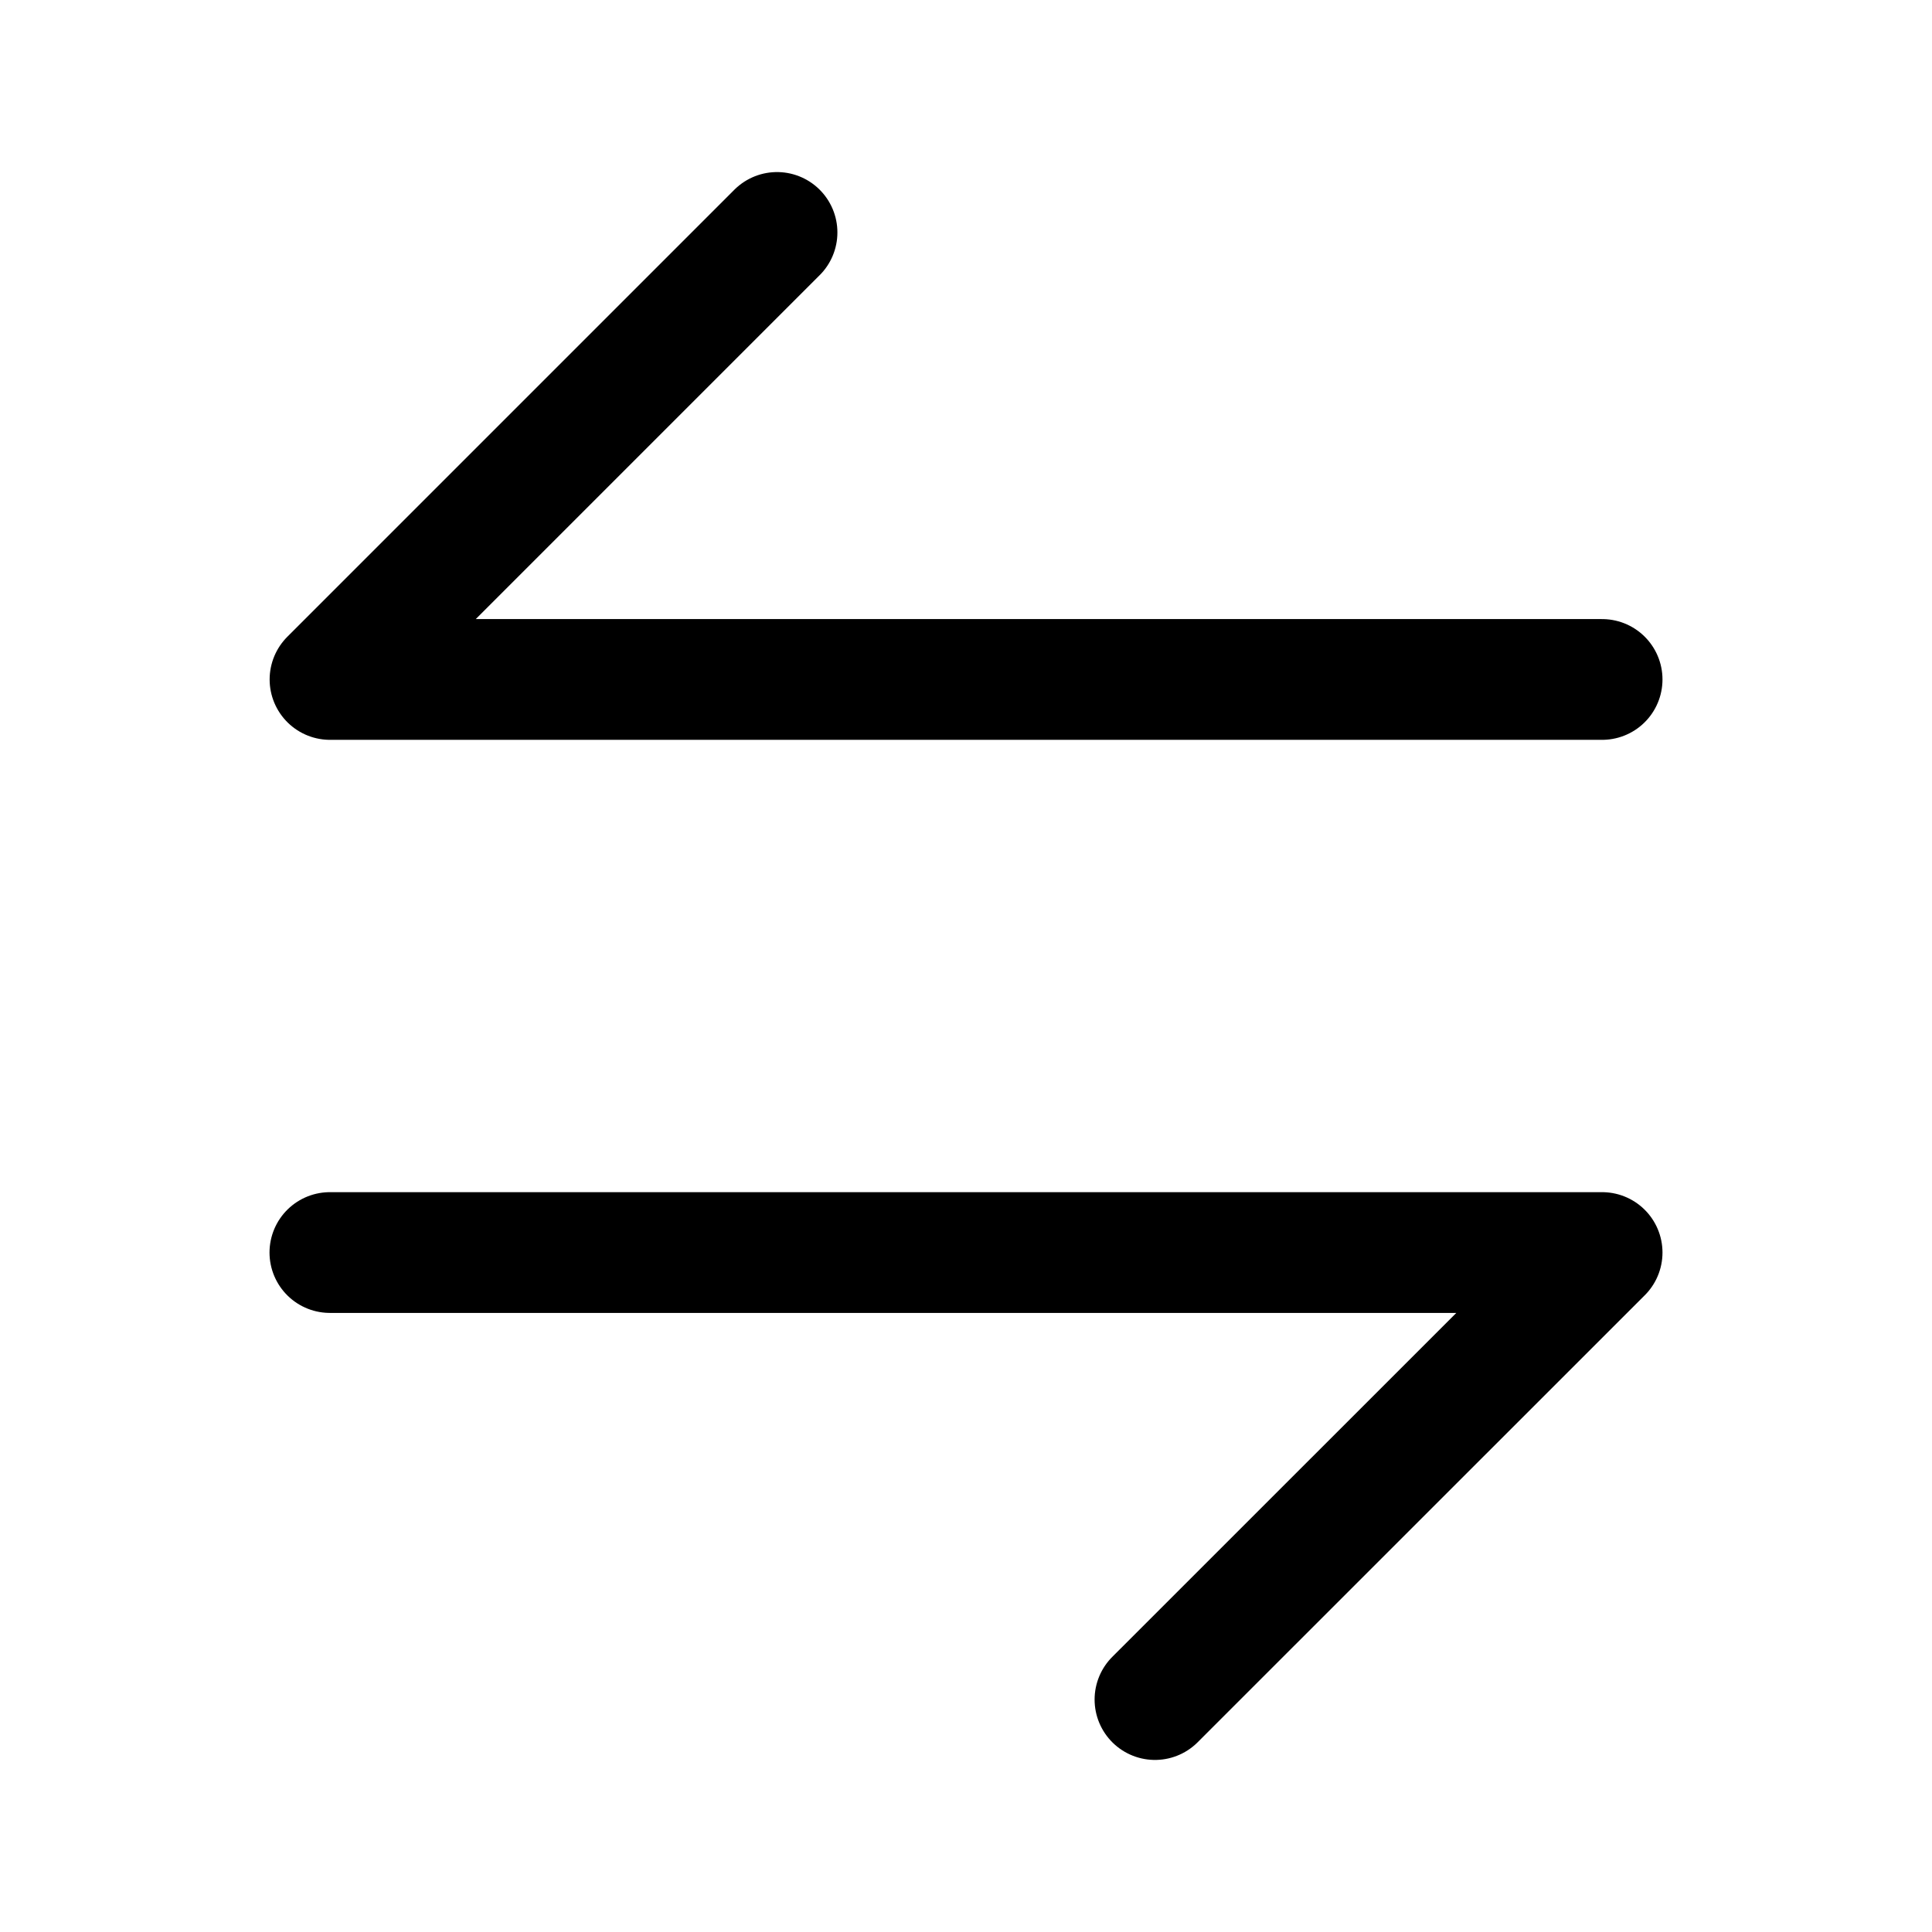
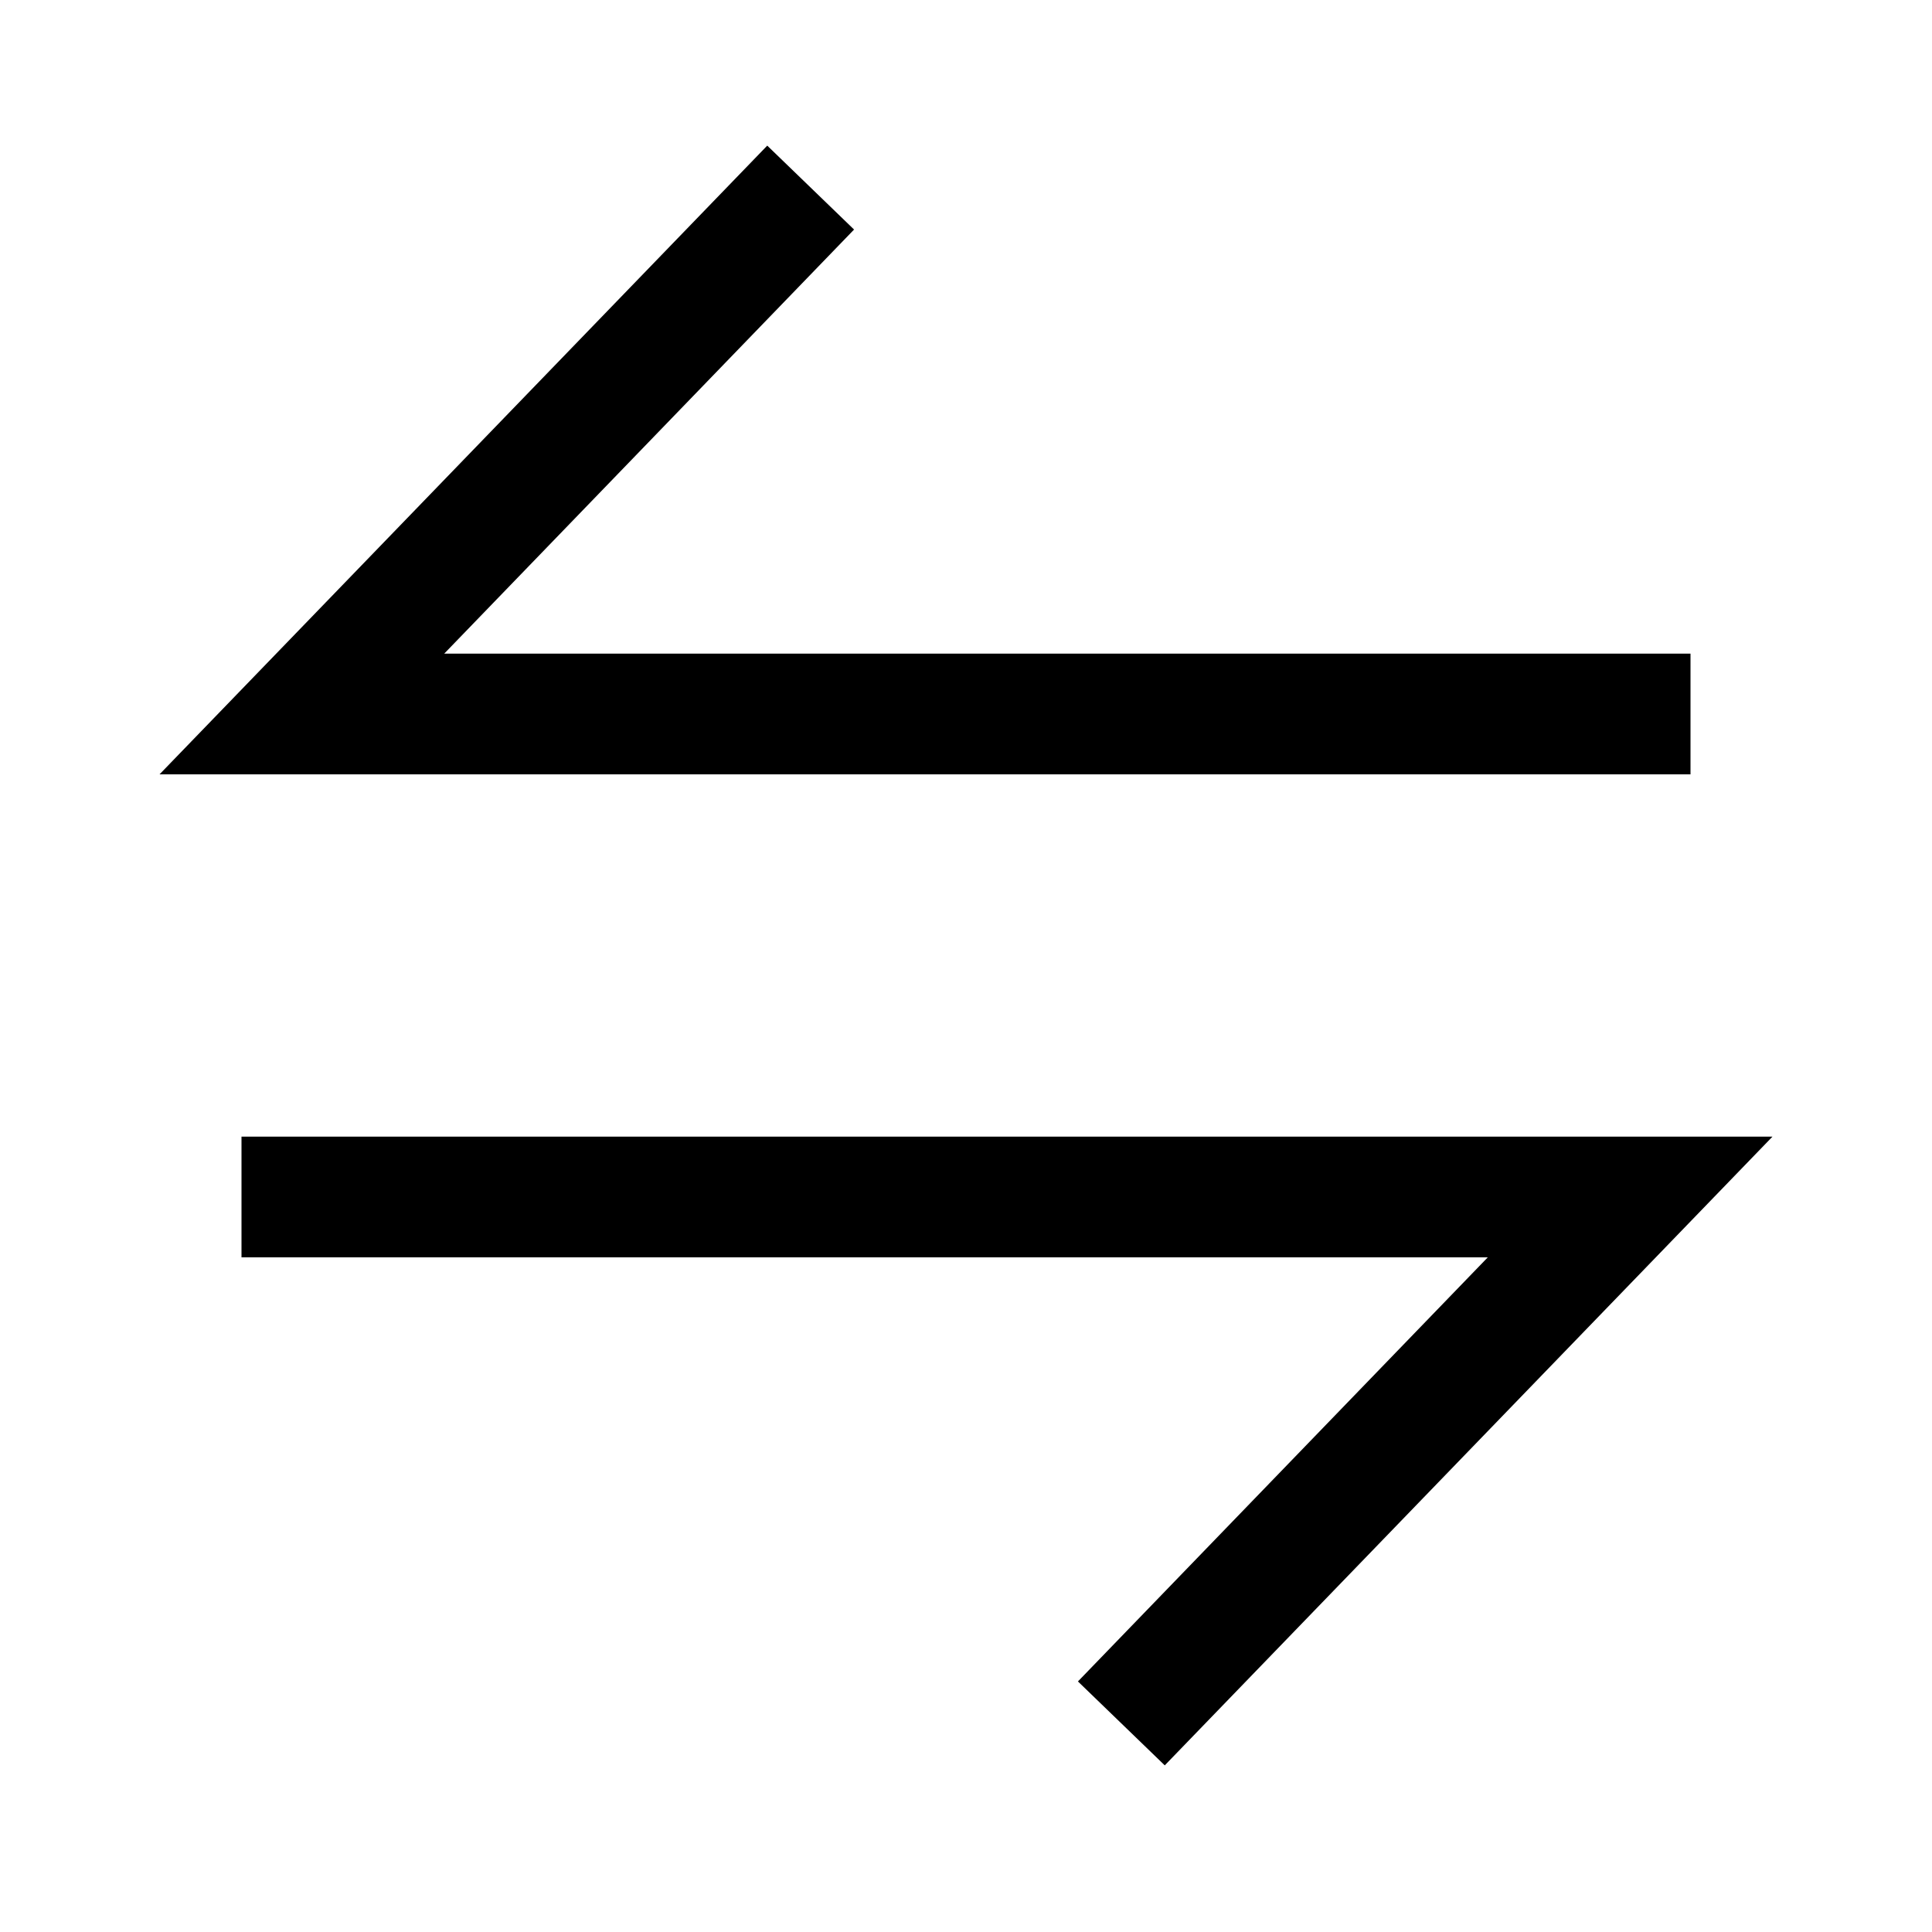
- <svg xmlns="http://www.w3.org/2000/svg" width="16" height="16" viewBox="0 0 16 16" fill="none">
-   <path d="M2.732 10.373L13.268 10.373L9.565 14.075" stroke="black" stroke-linecap="round" stroke-linejoin="round" />
-   <path d="M13.268 5.627L2.733 5.627L6.435 1.925" stroke="black" stroke-linecap="round" stroke-linejoin="round" />
+ <svg xmlns="http://www.w3.org/2000/svg" width="16" height="16" viewBox="0 0 16 16">
+   <path d="M2 9.413L14.679 9.413L9.646 14.62L8.927 13.925L12.321 10.413L2 10.413L2 9.413Z" fill="currentColor" />
+   <path d="M14 6.413L1.321 6.413L6.354 1.206L7.073 1.901L3.679 5.413L14 5.413V6.413Z" fill="currentColor" />
</svg>
